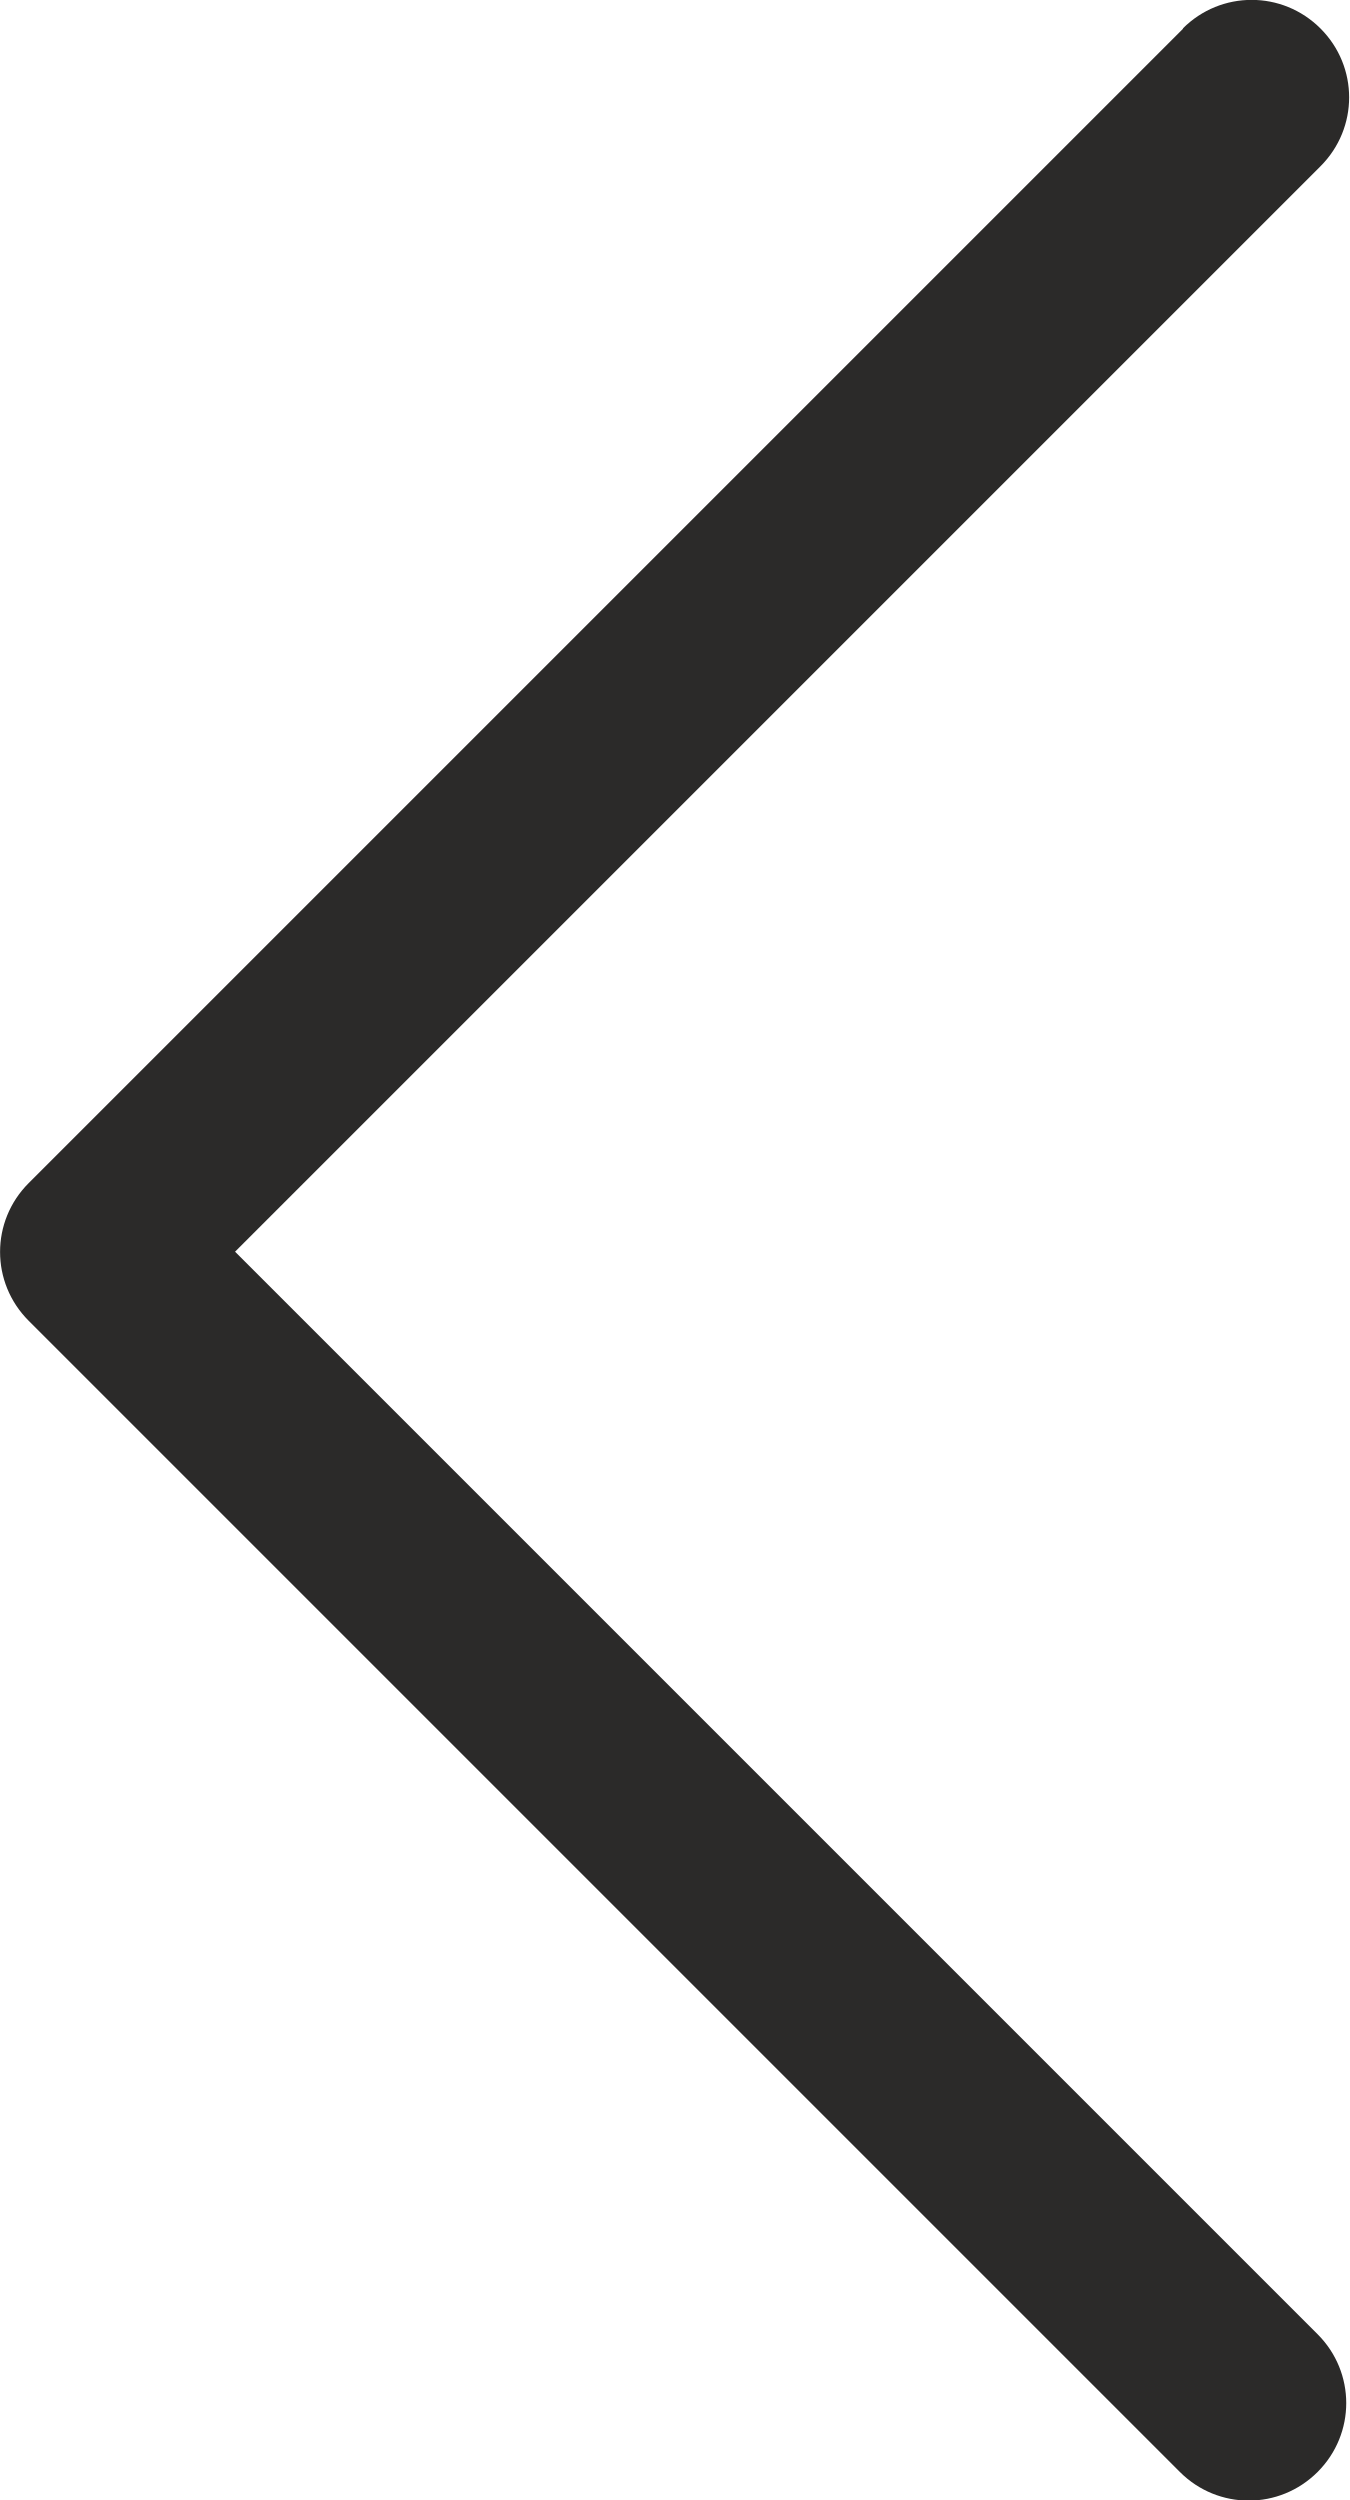
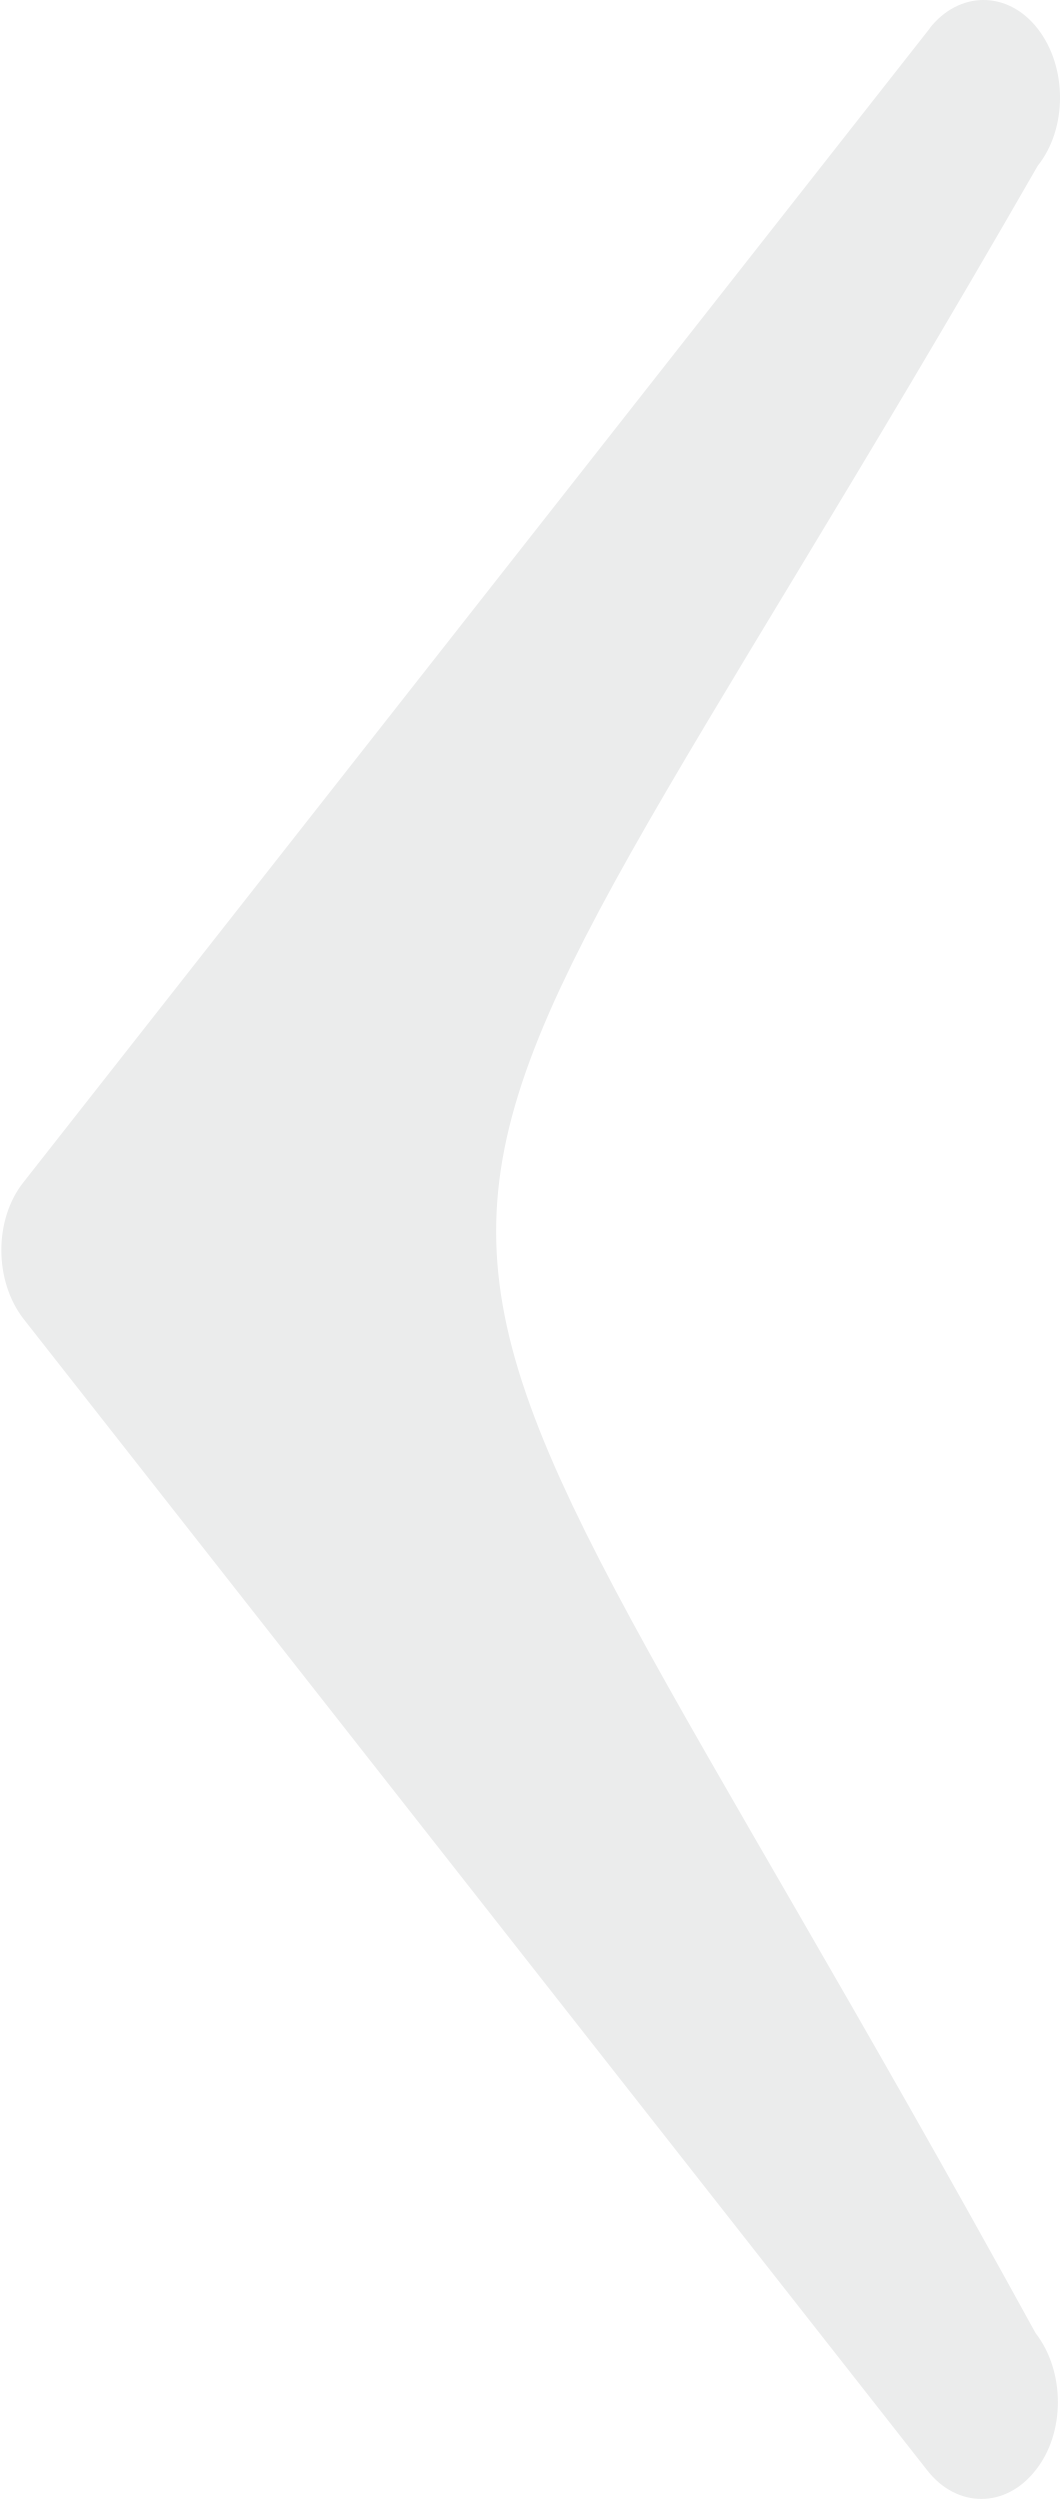
- <svg xmlns="http://www.w3.org/2000/svg" xml:space="preserve" width="1.734mm" height="3.213mm" version="1.1" style="shape-rendering:geometricPrecision; text-rendering:geometricPrecision; image-rendering:optimizeQuality; fill-rule:evenodd; clip-rule:evenodd" viewBox="0 0 27.91 51.73">
+ <svg xmlns="http://www.w3.org/2000/svg" xml:space="preserve" width="4.237mm" height="10mm" version="1.1" style="shape-rendering:geometricPrecision; text-rendering:geometricPrecision; image-rendering:optimizeQuality; fill-rule:evenodd; clip-rule:evenodd" viewBox="0 0 9.96 23.52">
  <defs>
    <style type="text/css">
   
-     .fil0 {fill:#2B2A29}
+     .fil0 {fill:#EBECEC}
   
  </style>
  </defs>
  <g id="Layer_x0020_1">
-     <path class="fil0" d="M24.47 0.59c0.79,-0.79 2.06,-0.79 2.85,0 0.79,0.79 0.79,2.06 0,2.85l-22.46 22.46 22.4 22.4c0.79,0.79 0.79,2.06 0,2.85 -0.79,0.79 -2.06,0.79 -2.85,0l-23.82 -23.82c-0.79,-0.79 -0.79,-2.06 0,-2.85l23.89 -23.89z" />
+     <path id="arrow_right.svg" class="fil0" d="M8.74 0.27c0.28,-0.36 0.74,-0.36 1.02,0 0.28,0.36 0.28,0.94 0,1.29 -6.81,11.86 -6.77,8.09 -0.02,20.39 0.28,0.36 0.28,0.94 0,1.29 -0.28,0.36 -0.74,0.36 -1.02,0l-8.5 -10.83c-0.28,-0.36 -0.28,-0.94 0,-1.29l8.53 -10.86 0 -0z" />
  </g>
</svg>
